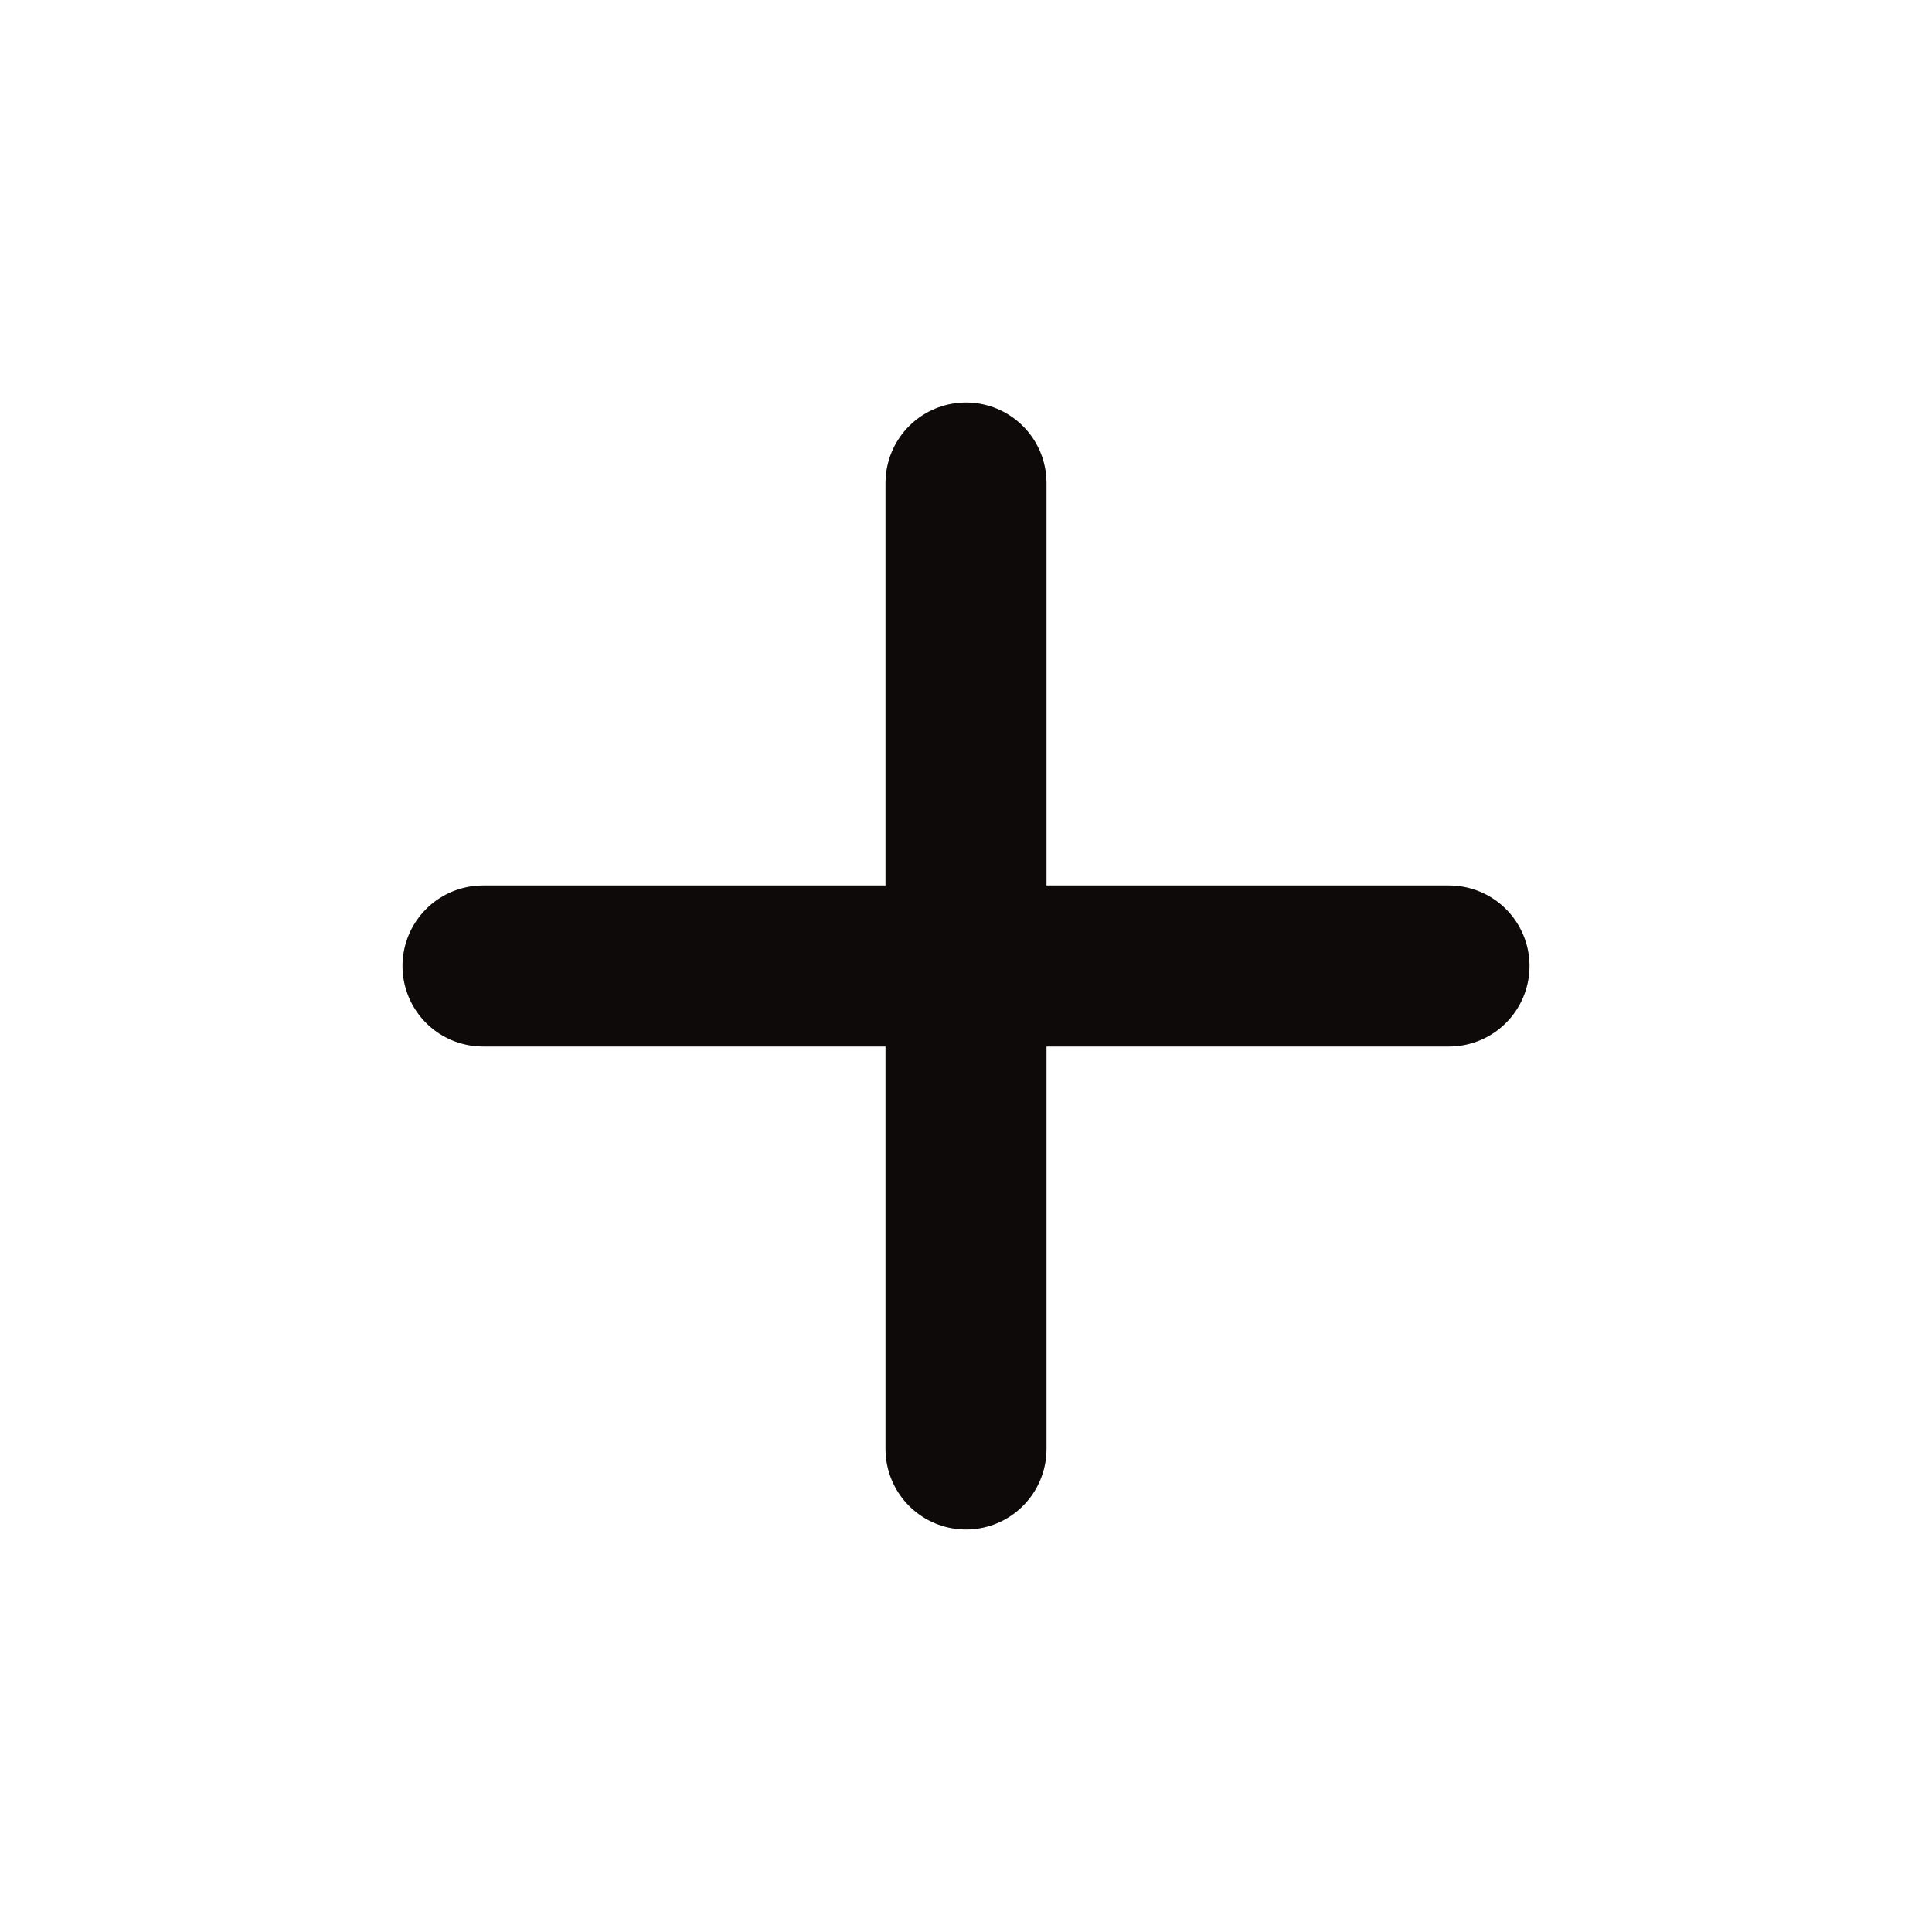
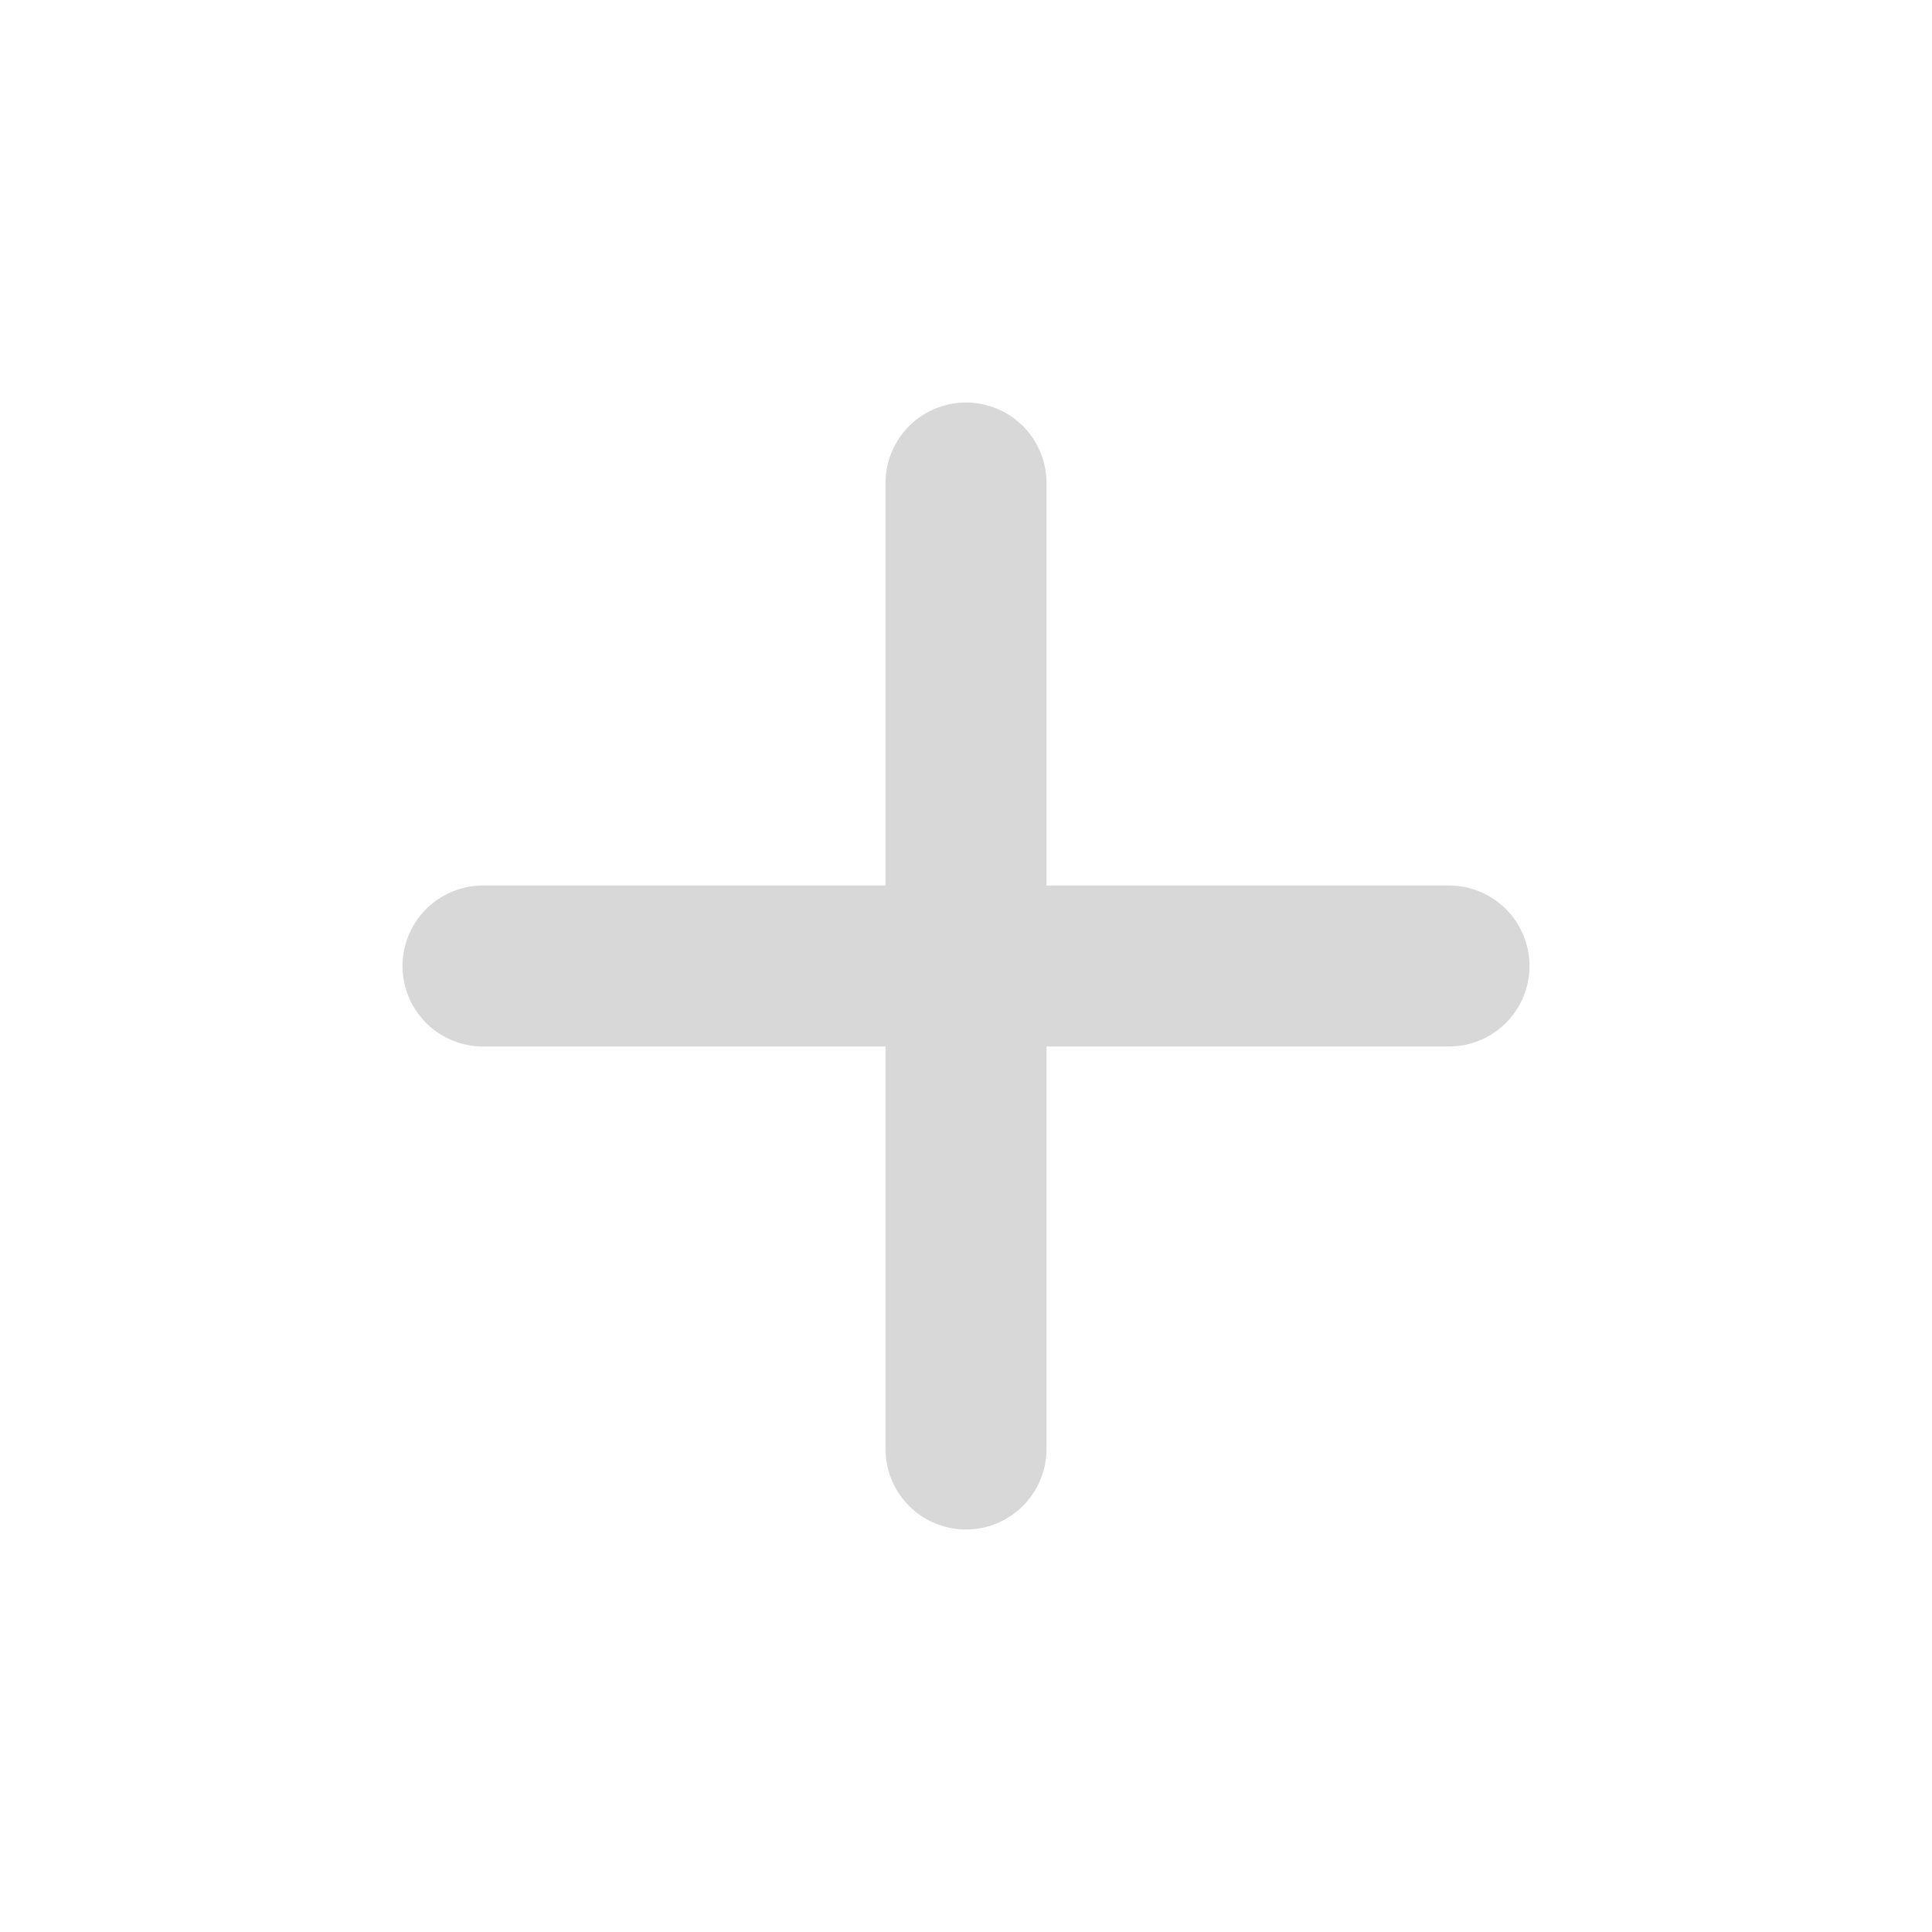
<svg xmlns="http://www.w3.org/2000/svg" width="800px" height="800px" viewBox="0 0 24 24" fill="none">
-   <path d="M6 12H18M12 6V18" stroke="#0F0A0A" stroke-width="2" stroke-linecap="round" stroke-linejoin="round" />
+   <path d="M6 12H18M12 6V18" stroke="#D8D8D8" stroke-width="2" stroke-linecap="round" stroke-linejoin="round" />
</svg>
